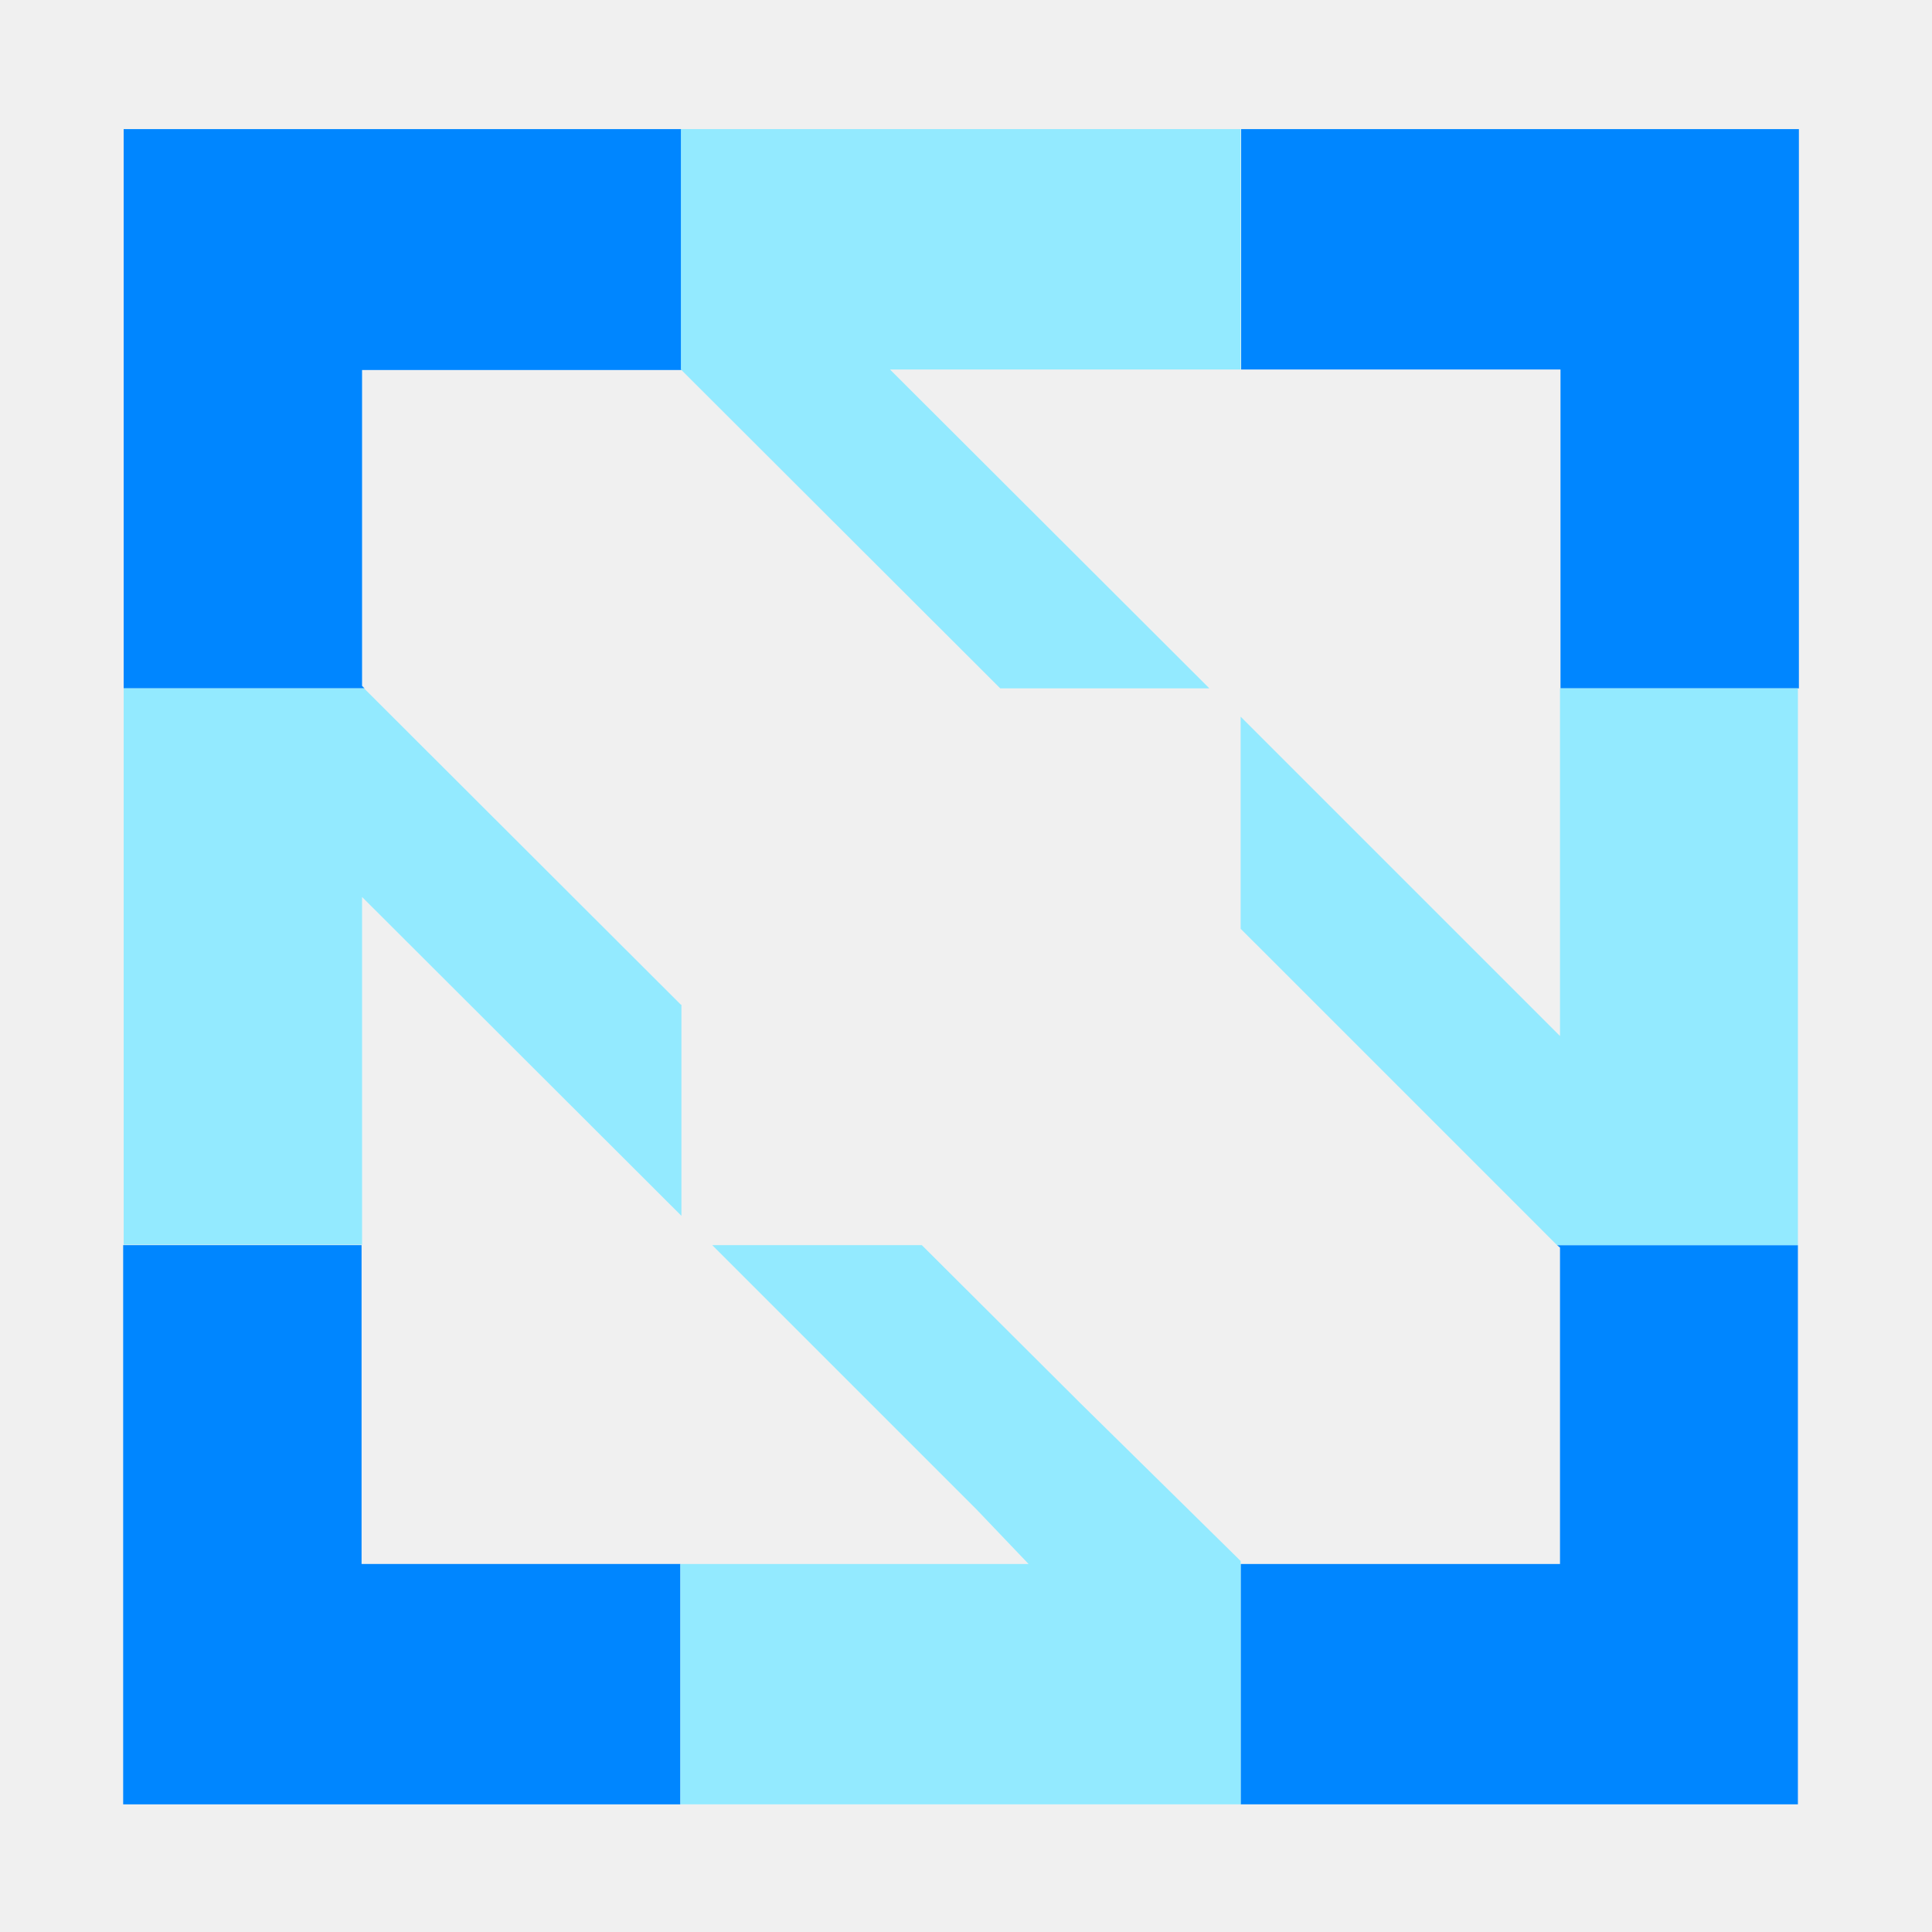
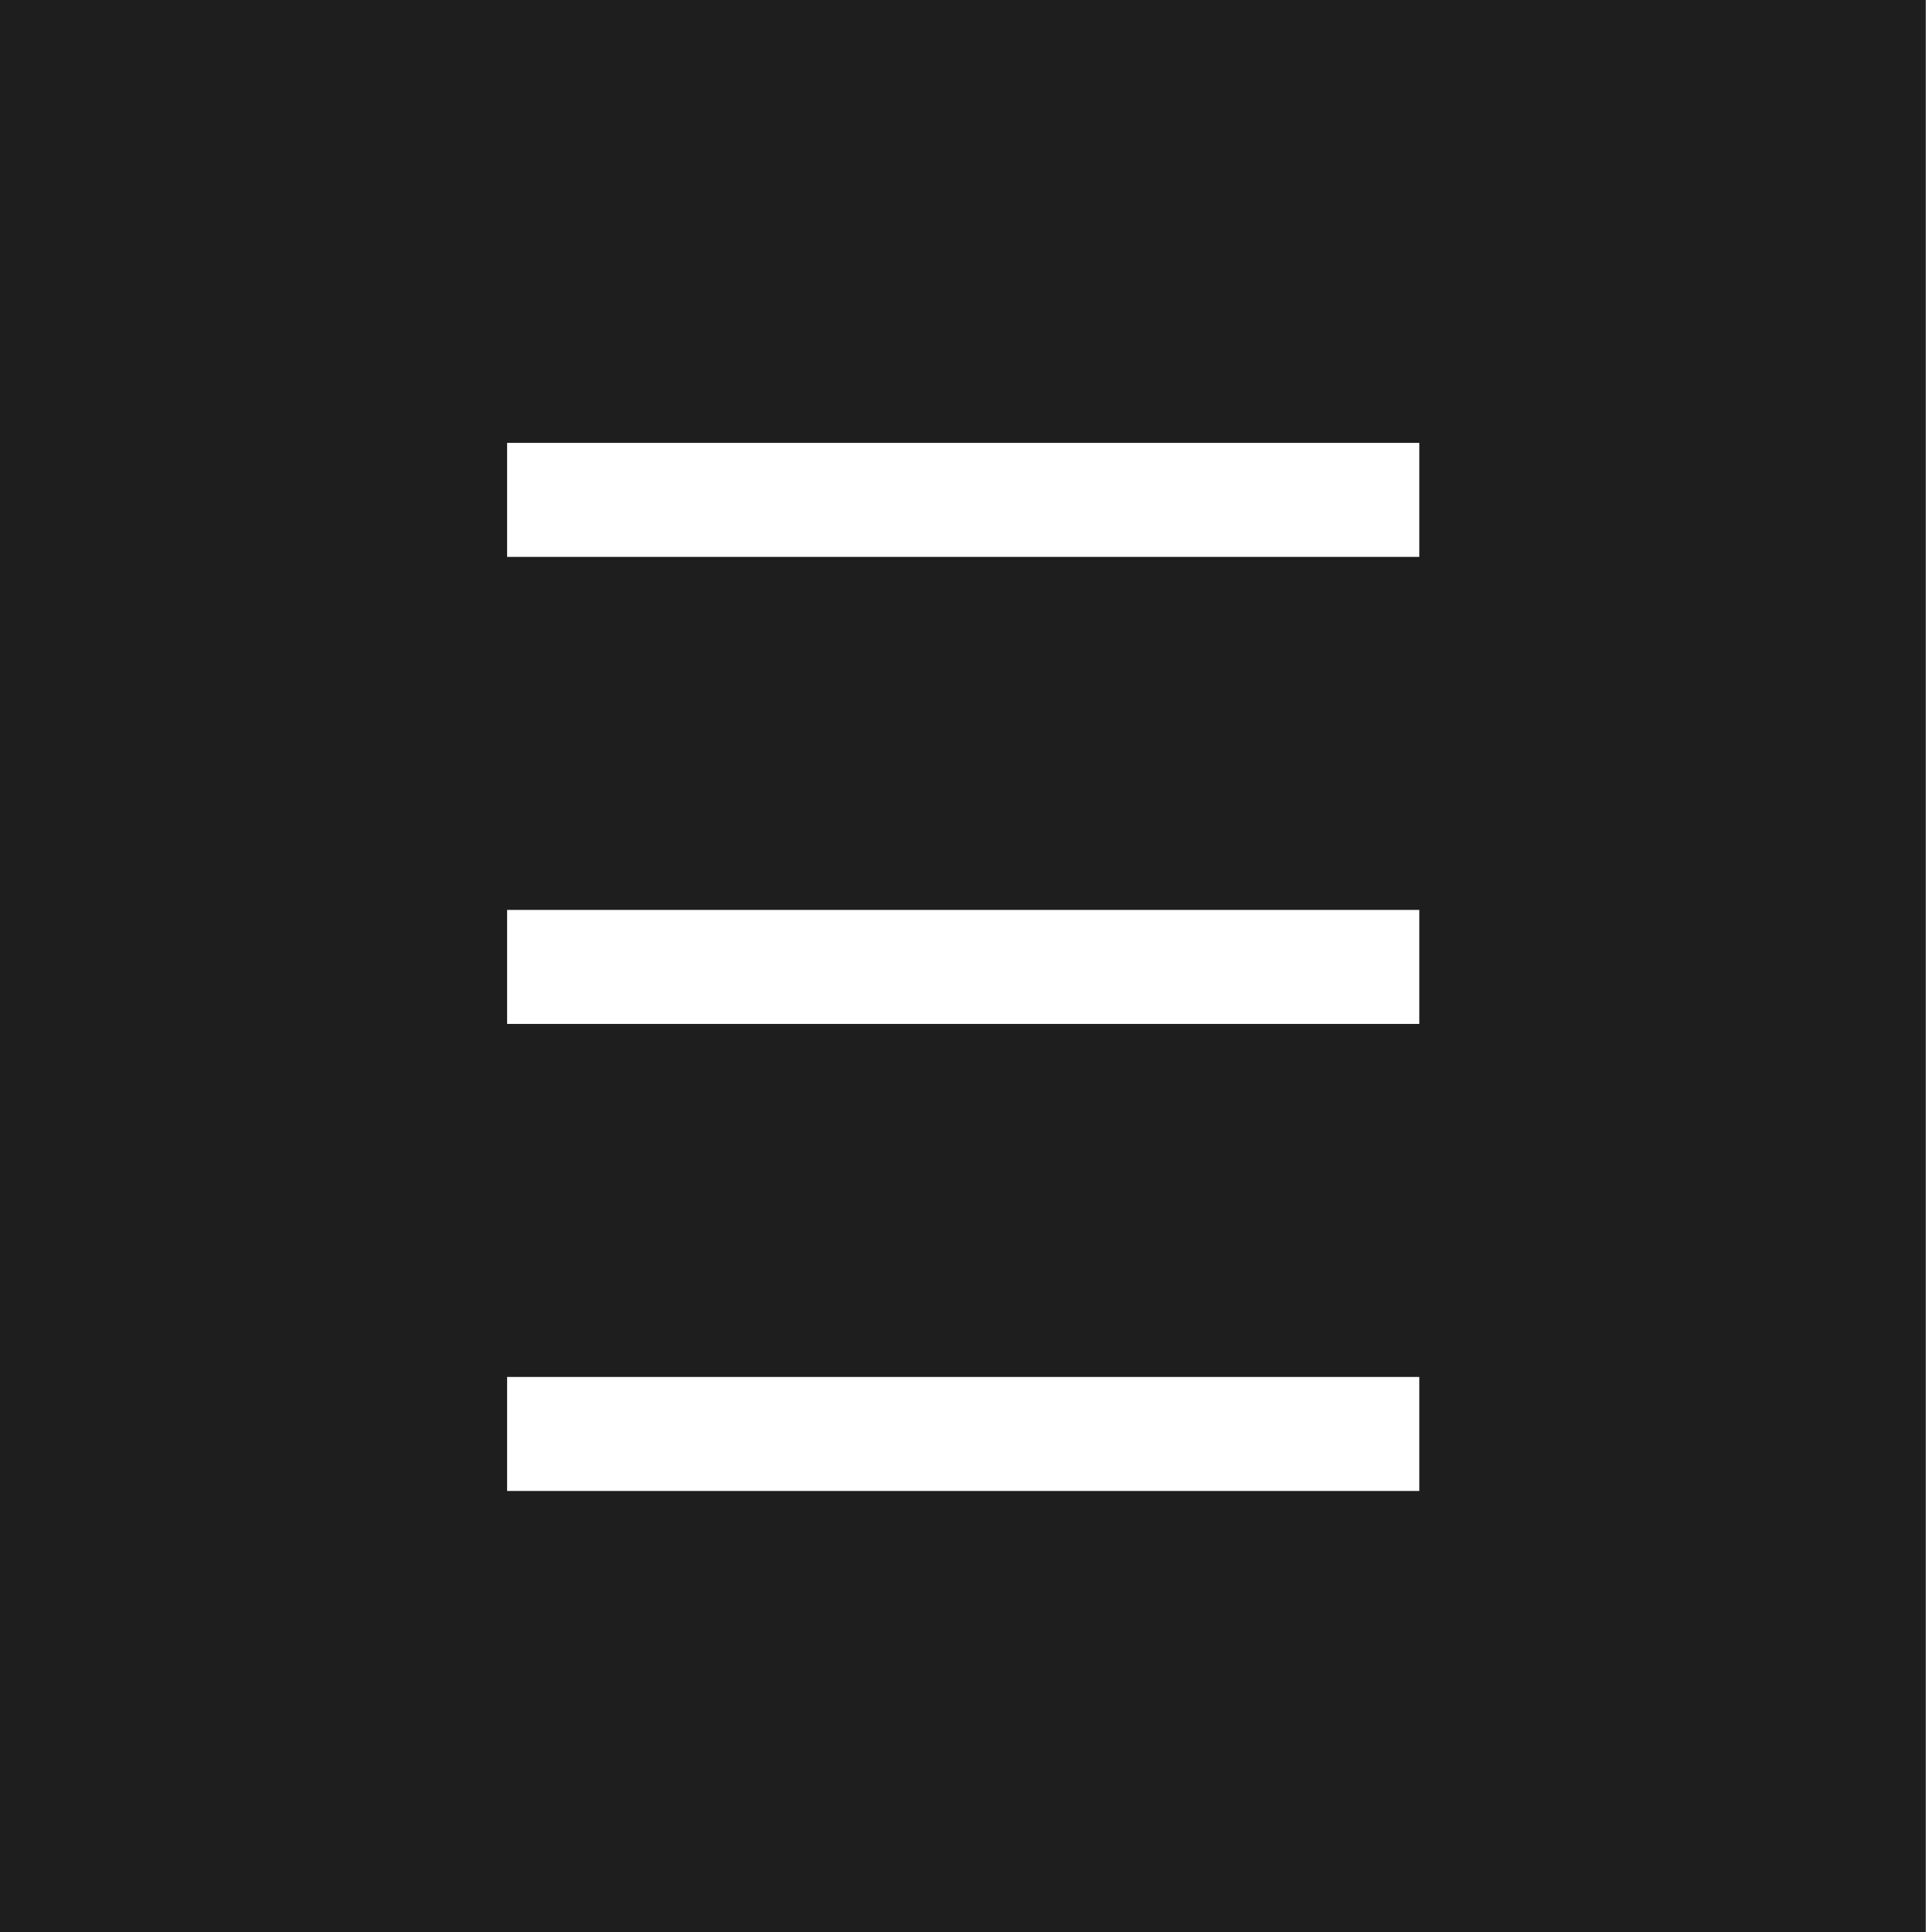
- <svg xmlns="http://www.w3.org/2000/svg" version="1.1" id="a" x="0px" y="0px" viewBox="0 0 389 389" style="enable-background:new 0 0 389 389;" xml:space="preserve">
-   <style type="text/css">
- 	.st0{fill:#0086FF;}
- 	.st1{fill:#93EAFF;}
- </style>
-   <g>
-     <path class="st0" d="M72.8,250.7h-48v112.6h112.2v-48.4H72.8V250.7z" />
-     <path class="st0" d="M314.1,251.2v63.7h-64.3v48.4h112.2V250.7h-48.5L314.1,251.2z" />
-     <path class="st0" d="M24.9,138.6h48.5l-0.5-0.5V74.5h64.3V26H24.9V138.6z" />
-     <path class="st0" d="M249.9,26v48.4h64.3v64.2h48V26C362.1,26,249.9,26,249.9,26z" />
-     <path class="st1" d="M243.5,138.6l-64.3-64.2h70.6V26H137.1v48.4l64.3,64.2H243.5z" />
-     <path class="st1" d="M185.6,250.7h-42.2l53.2,53.2l10.5,11h-70.1v48.4h112.8v-49l-32.1-31.6L185.6,250.7z" />
-     <path class="st1" d="M314.1,138.6v70l-11.1-11.1l-53.2-53.2V187l31.6,31.6l32.1,32.1h48.5V138.6H314.1L314.1,138.6z" />
-     <path class="st1" d="M137.1,202.3l-63.8-63.7H24.9v112h48v-70l64.3,64.2V202.3z" />
-   </g>
+ <svg xmlns="http://www.w3.org/2000/svg" width="300" height="301" viewBox="0 0 300 301" fill="none">
+   <rect width="300" height="301" fill="#1E1E1E" />
+   <path fill-rule="evenodd" clip-rule="evenodd" d="M79 69L221.1 69V86.763L79 86.763V69ZM79 214.525L221.1 214.525V232.288L79 232.288V214.525ZM221.1 141.763L79 141.763V159.525L221.1 159.525L221.1 141.763Z" fill="white" />
</svg>
